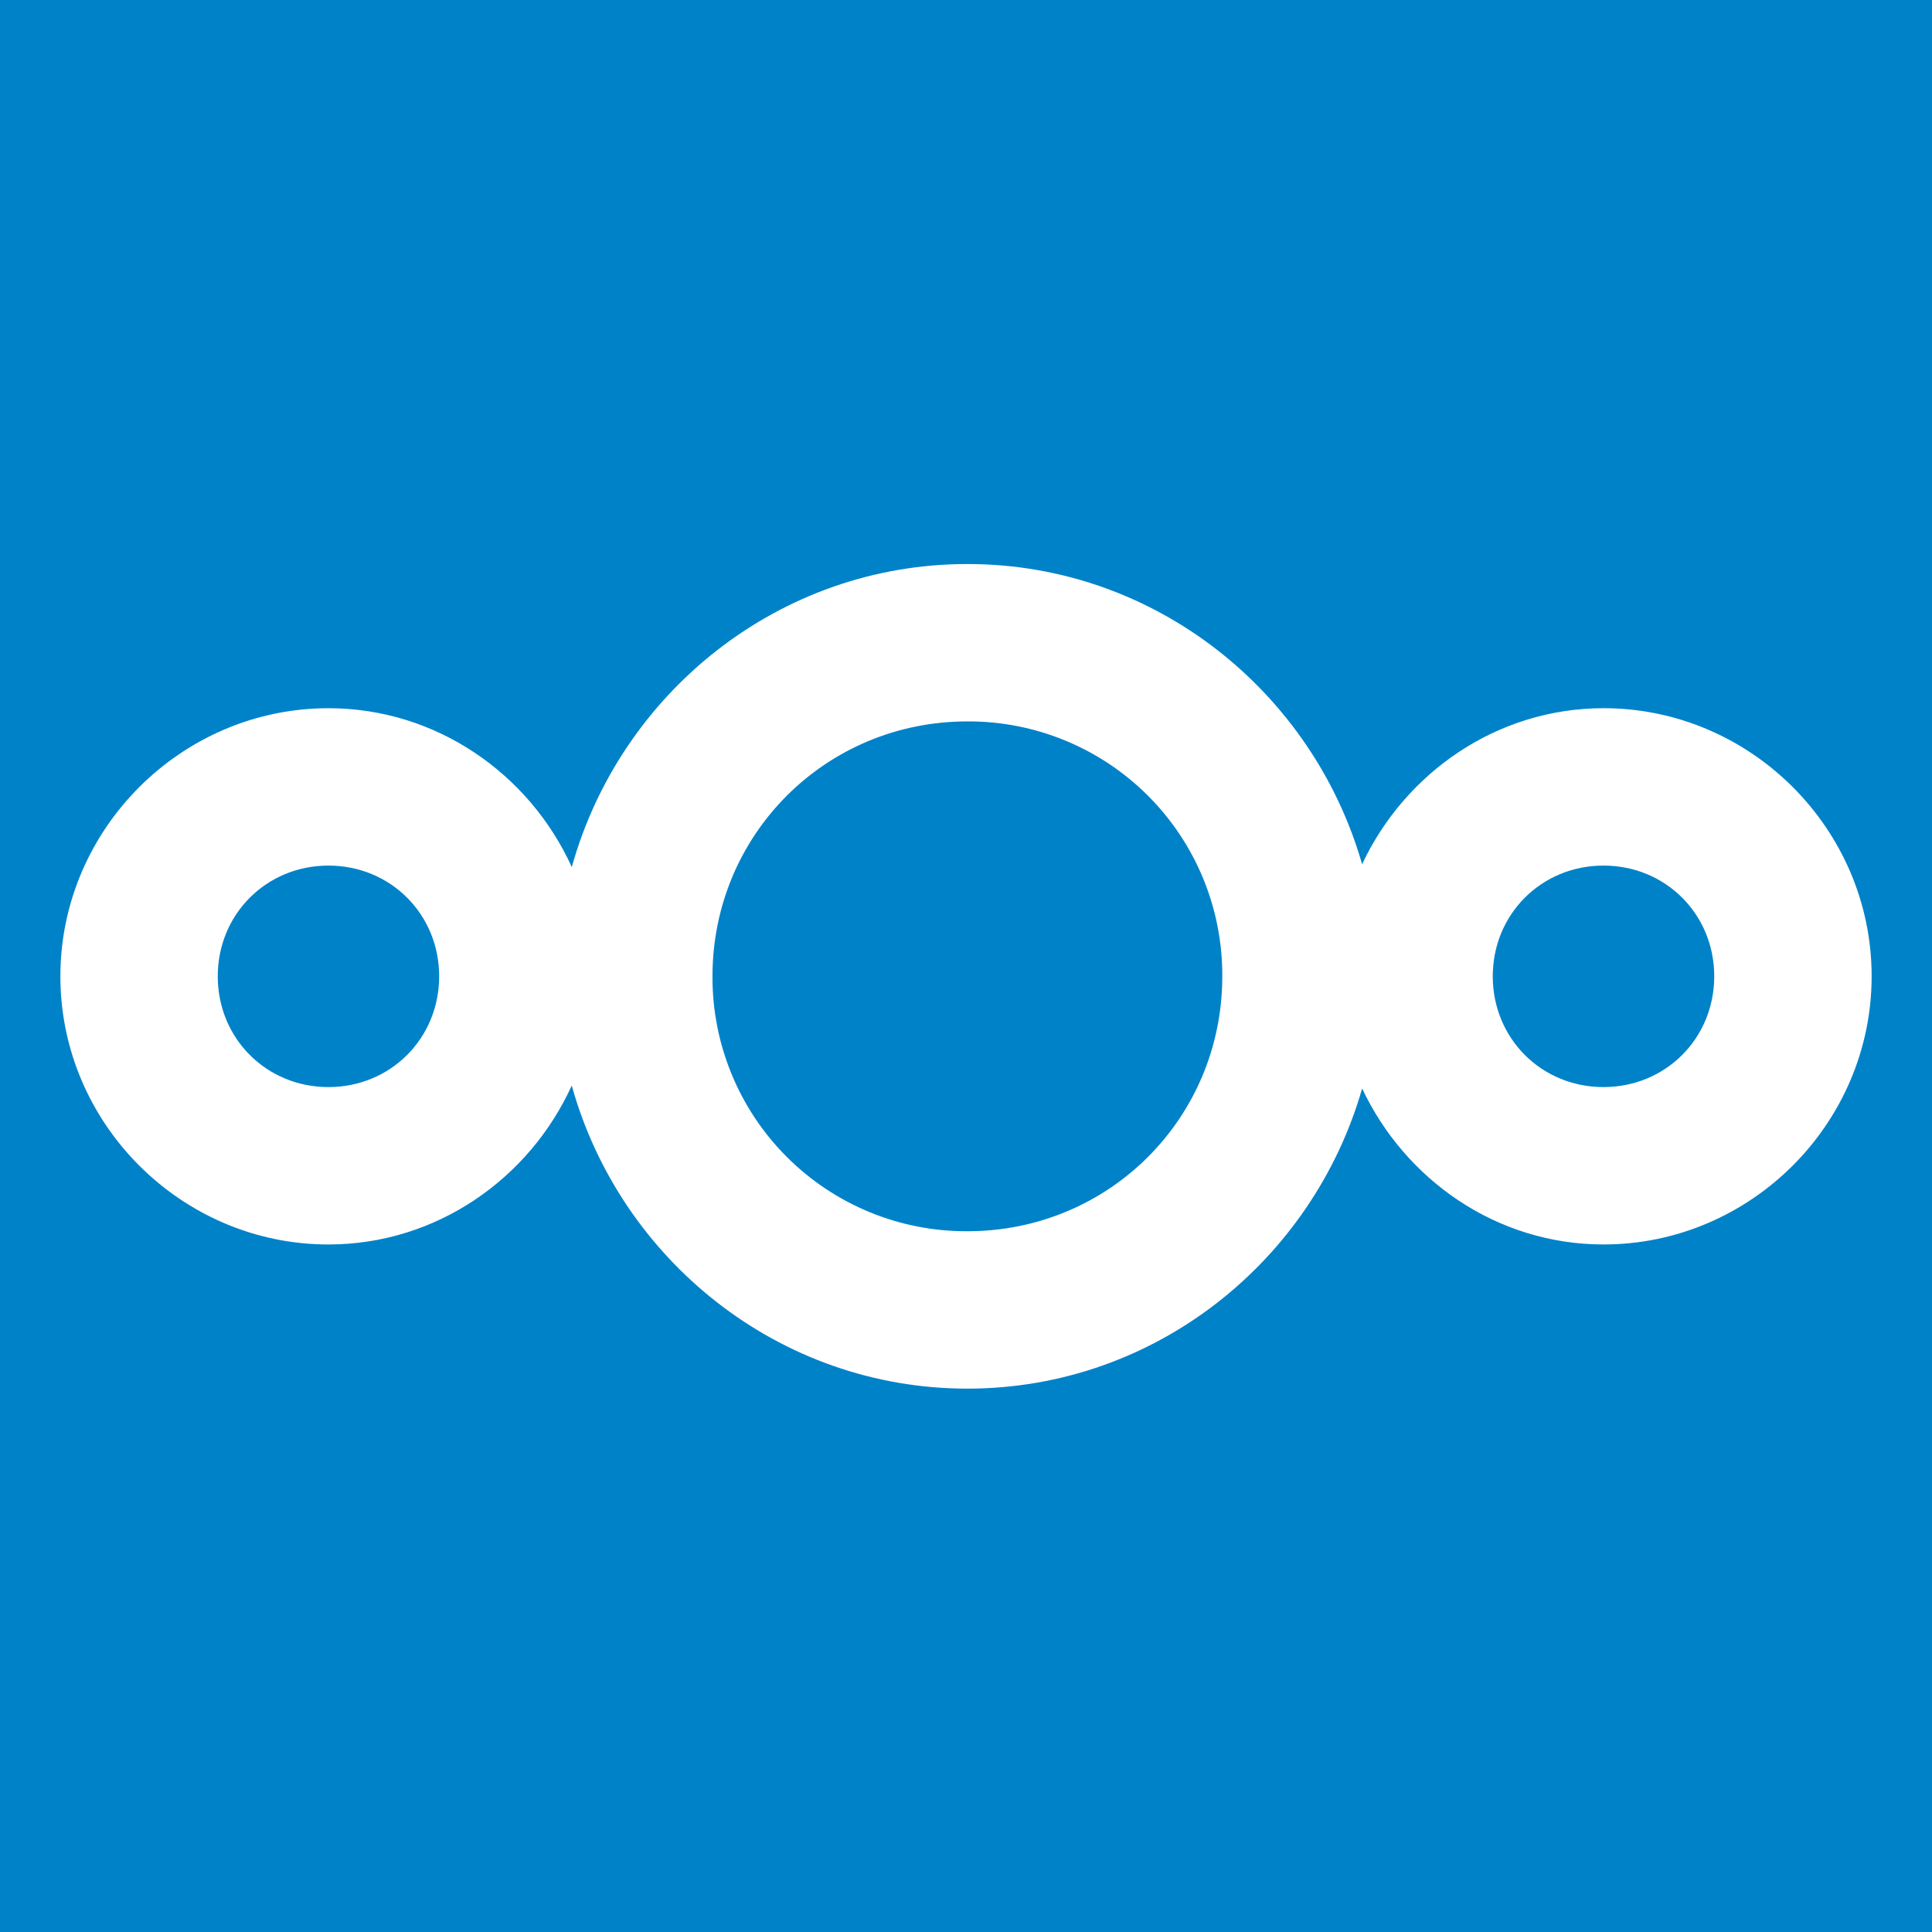
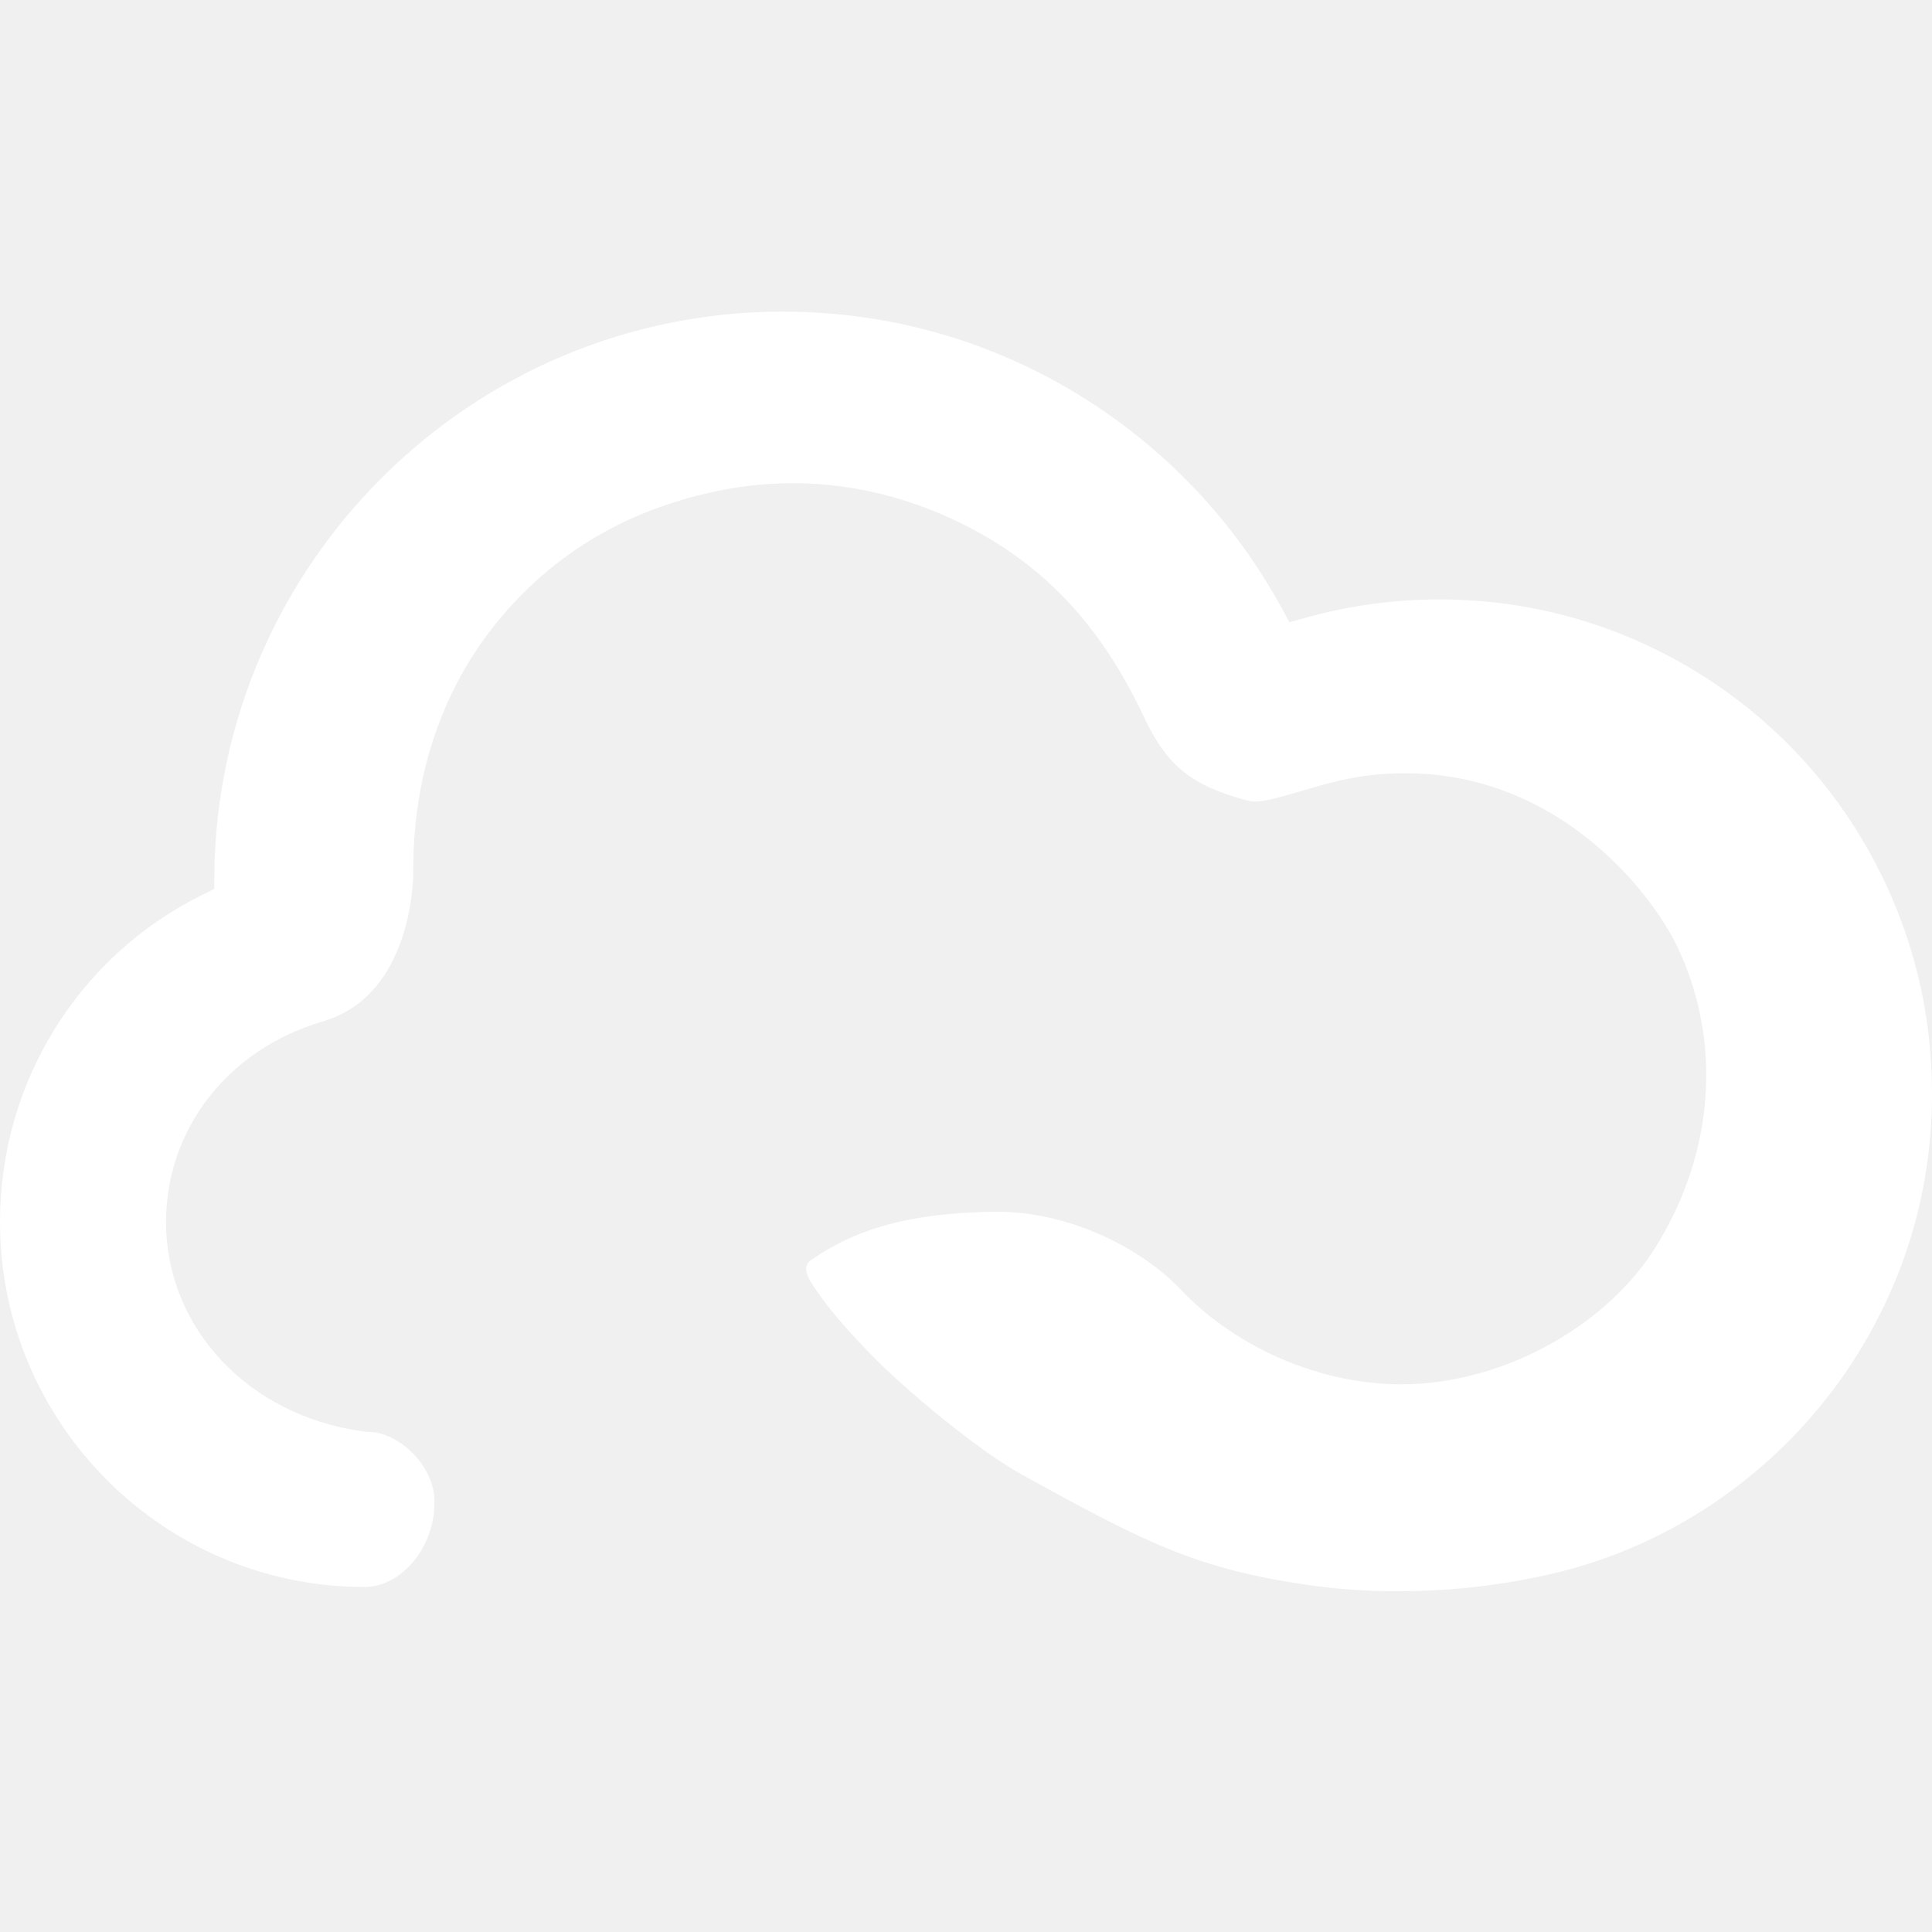
- <svg xmlns="http://www.w3.org/2000/svg" width="128" height="128" viewBox="0 0 128 128">
-   <rect width="128" height="128" fill="#0082c9" />
-   <path d="M64.09 37.368c-12.5 0-23 8.56-26.207 20.078-2.8-6.16-8.962-10.525-16.122-10.525C12.016 46.923 4 54.937 4 64.684c-.002 9.75 8.013 17.764 17.76 17.766 7.162-.002 13.32-4.37 16.12-10.53C41.086 83.438 51.588 92 64.092 92c12.434.002 22.88-8.467 26.153-19.886 2.845 6.046 8.913 10.334 15.99 10.335 9.75 0 17.767-8.016 17.766-17.767 0-9.75-8.015-17.764-17.764-17.762-7.078.002-13.15 4.29-15.994 10.336-3.274-11.42-13.717-19.89-26.15-19.888zm0 10.427a16.81 16.81 0 0 1 16.89 16.888c0 9.39-7.5 16.892-16.89 16.89a16.81 16.81 0 0 1-16.886-16.89c0-9.39 7.5-16.887 16.887-16.888zm-42.33 9.552c4.114 0 7.335 3.222 7.336 7.335 0 4.114-3.22 7.34-7.335 7.34-4.113 0-7.335-3.226-7.334-7.34 0-4.113 3.222-7.335 7.335-7.335zm84.475 0c4.114 0 7.338 3.22 7.338 7.335s-3.223 7.34-7.338 7.34c-4.114 0-7.336-3.226-7.335-7.34 0-4.113 3.222-7.335 7.335-7.335z" fill="#fff" style="block-progression:tb;isolation:auto;mix-blend-mode:normal;text-decoration-color:#000;text-decoration-line:none;text-decoration-style:solid;text-indent:0;text-transform:none" white-space="normal" />
+ <svg xmlns="http://www.w3.org/2000/svg" width="248px" height="248px" viewBox="0 0 248 248" version="1.1">
+   <g id="页面-1" stroke="none" stroke-width="1" fill="none" fill-rule="evenodd">
+     <g id="画板备份-42" transform="translate(-83, -62)">
+       <g id="编组备份" transform="translate(83, 62)">
+         <rect id="矩形" x="0" y="0" width="248" height="248" />
+         <path d="M100.48,40 C115.369,40 129.681,44.464 141.896,52.914 C151.244,59.384 158.895,67.849 164.341,77.726 L165.523,79.869 L167.882,79.218 C176.145,76.938 184.849,76.363 193.479,77.534 C207.294,79.421 220.309,86.016 230.101,96.099 C239.895,106.188 246.11,119.392 247.613,133.295 C249.232,148.287 245.751,162.78 237.548,175.223 C229.688,187.137 217.92,196.144 204.44,200.563 C196.087,203.314 182.126,205.508 167.882,203.451 C153.637,201.394 147.054,198.062 131.024,189.199 C125.625,186.214 116.25,178.475 111.653,173.725 C107.055,168.975 105.175,166.298 104.148,164.668 C103.121,163.039 103.426,162.213 104.148,161.716 C109.153,158.272 115.572,155.706 127.665,155.546 C136.774,155.426 146.026,159.877 151.304,165.261 L151.547,165.515 C158.821,173.229 170.64,178.429 182.326,177.609 C194.643,176.743 206.607,169.506 212.445,160.21 C219.308,149.281 221.418,135.527 215.797,122.576 C213.662,117.656 209.157,111.801 203.525,107.411 C196.059,101.591 187.155,98.575 177.195,99.385 C174.382,99.614 171.929,100.125 168.808,101.022 L166.532,101.687 C162.108,102.968 161.302,103.07 159.9,102.698 L159.816,102.676 C153.157,100.859 149.928,98.437 147.054,92.477 L146.906,92.165 C141.723,81.149 134.79,72.909 123.784,67.377 C113.13,62.023 102.485,61.084 93.146,62.823 C80.398,65.195 70.017,71.489 62.595,81.417 C56.121,90.075 53.153,100.444 53.054,110.952 L53.052,111.496 C53.052,114.887 52.373,118.864 50.896,122.272 C49.005,126.633 46.025,129.658 41.697,131.035 L41.385,131.131 C28.876,134.828 21.315,145.309 21.315,156.851 C21.315,170.474 31.903,181.748 46.593,183.735 L47.222,183.815 L47.405,183.815 C51.061,183.826 55.78,188.029 55.78,192.794 C55.78,198.715 51.492,203.712 46.777,203.712 C20.984,203.712 0,182.692 0,156.851 C0,138.977 9.996,122.851 25.794,114.954 L27.486,114.109 L27.508,112.217 C27.983,72.282 60.571,40 100.48,40 Z" id="Fill-25" fill="#FFFFFF" fill-rule="nonzero" />
+       </g>
+     </g>
+   </g>
</svg>
